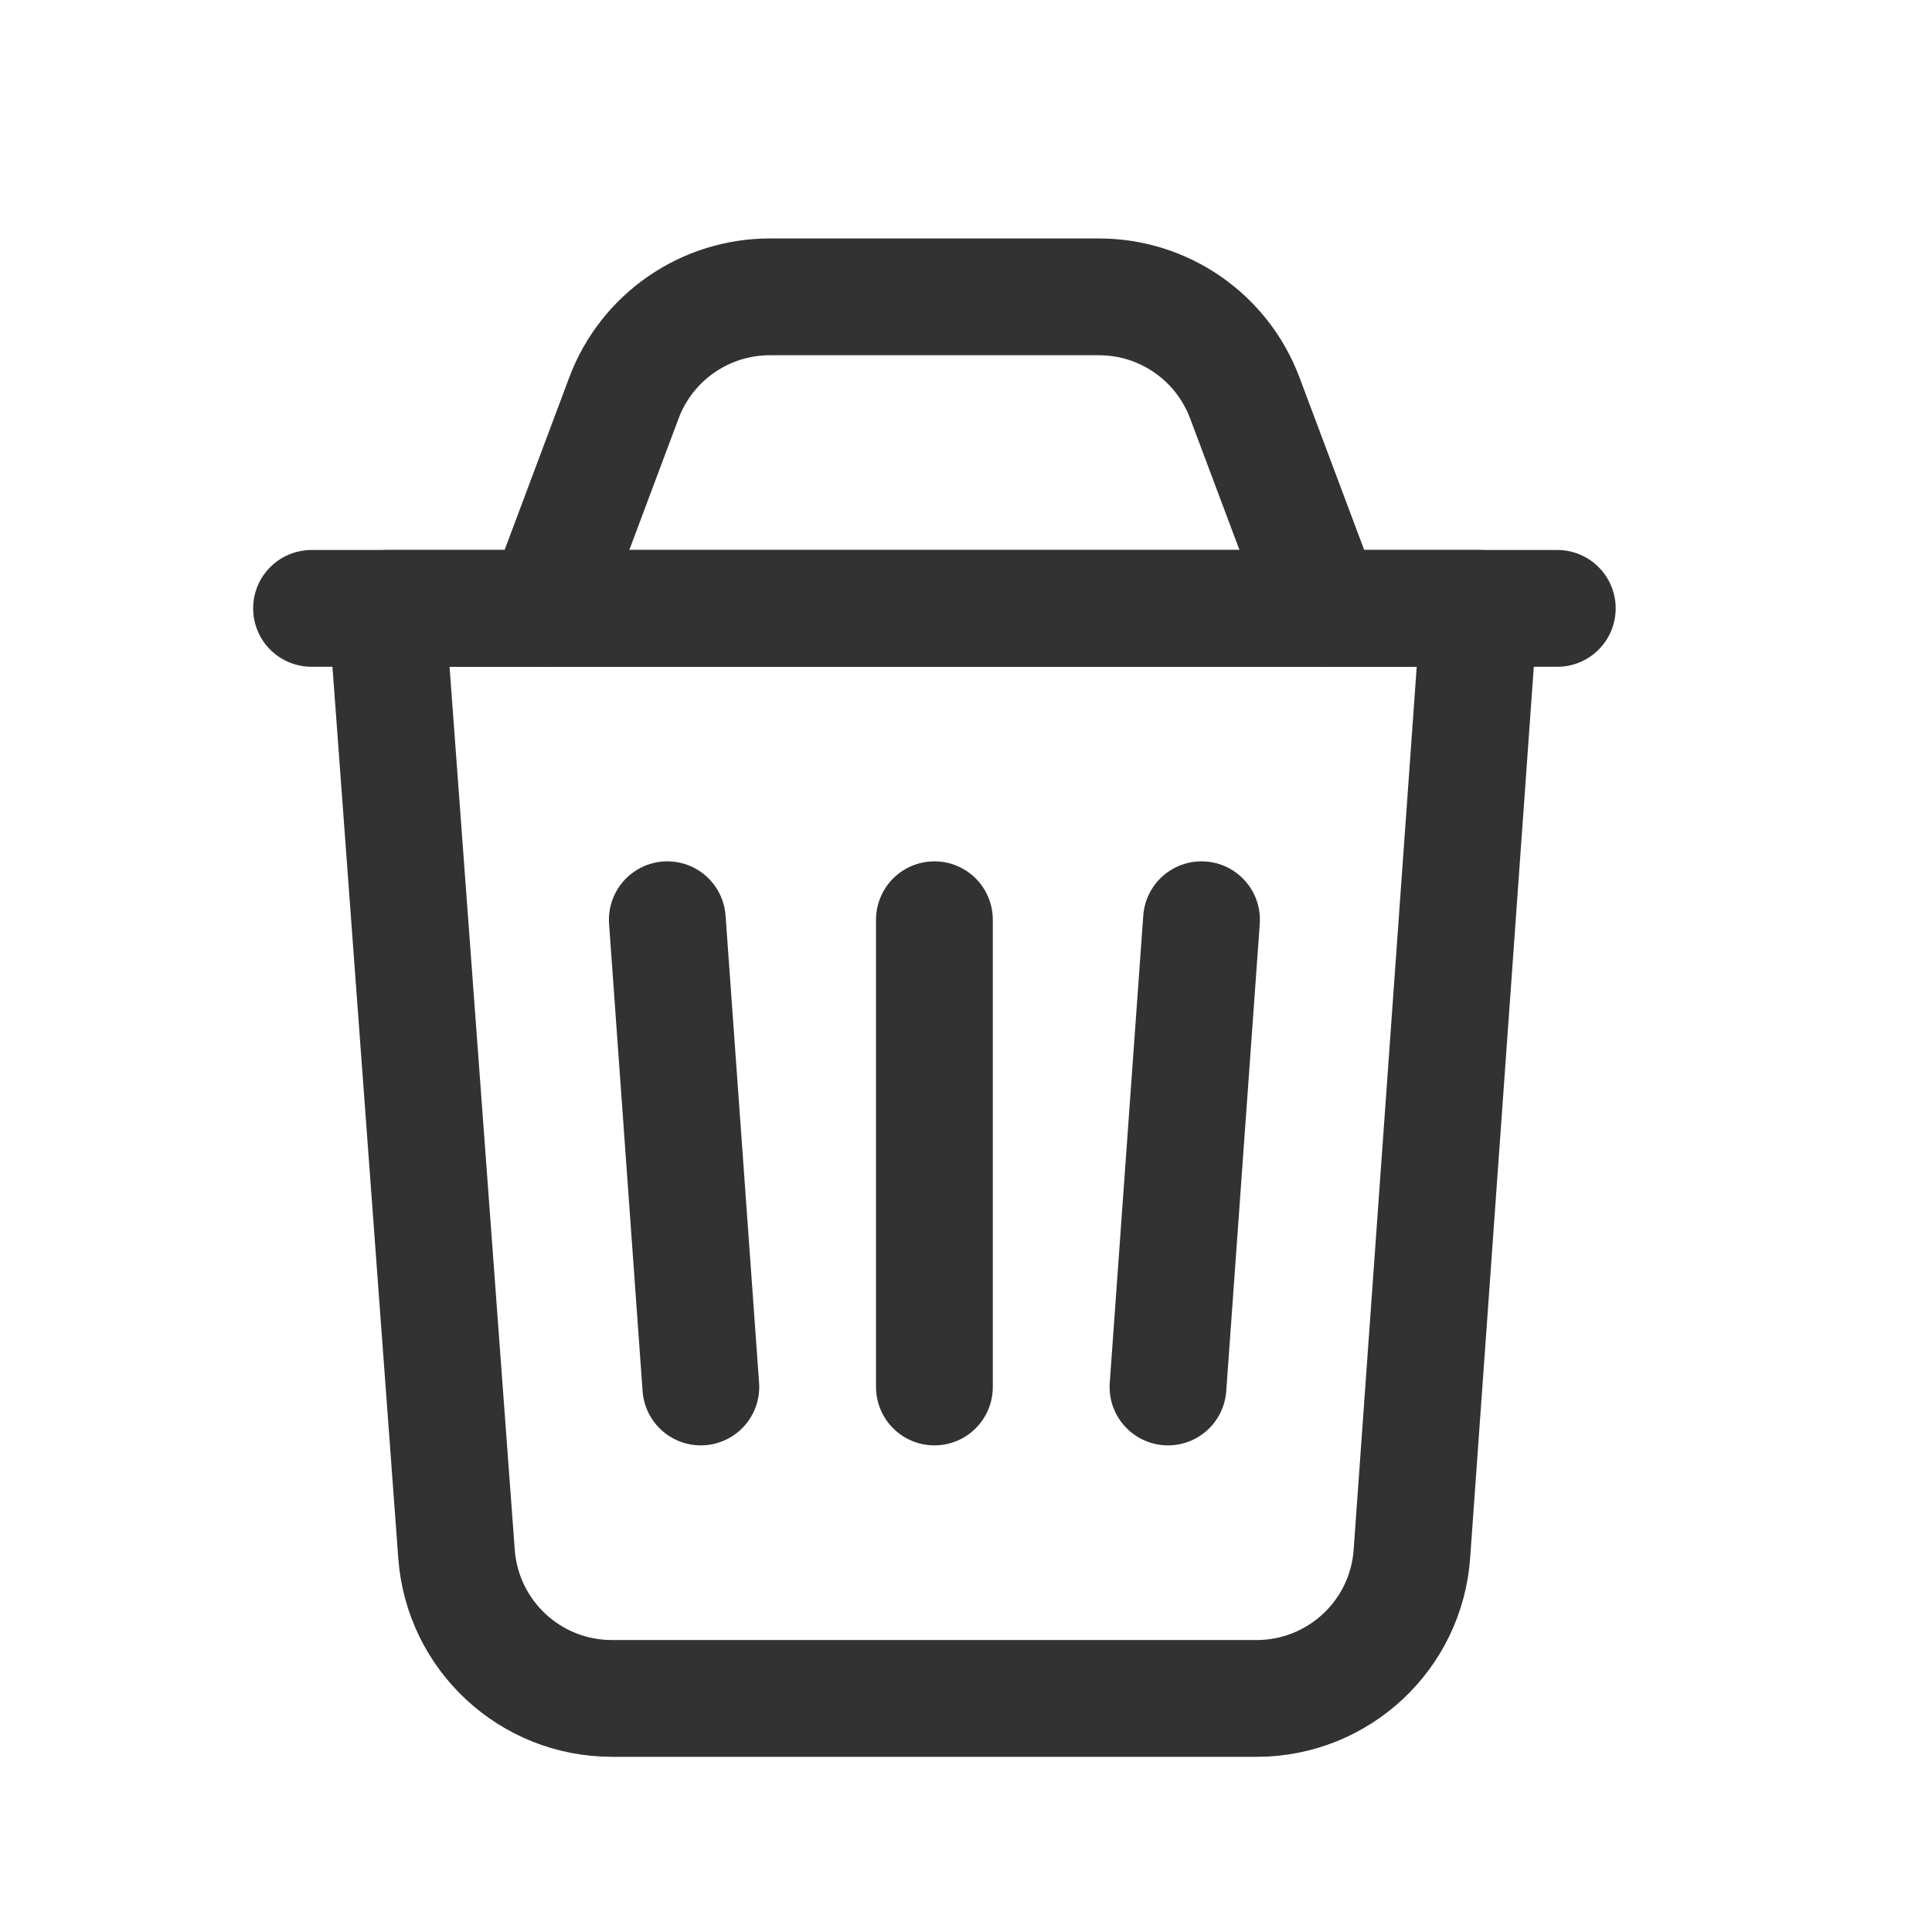
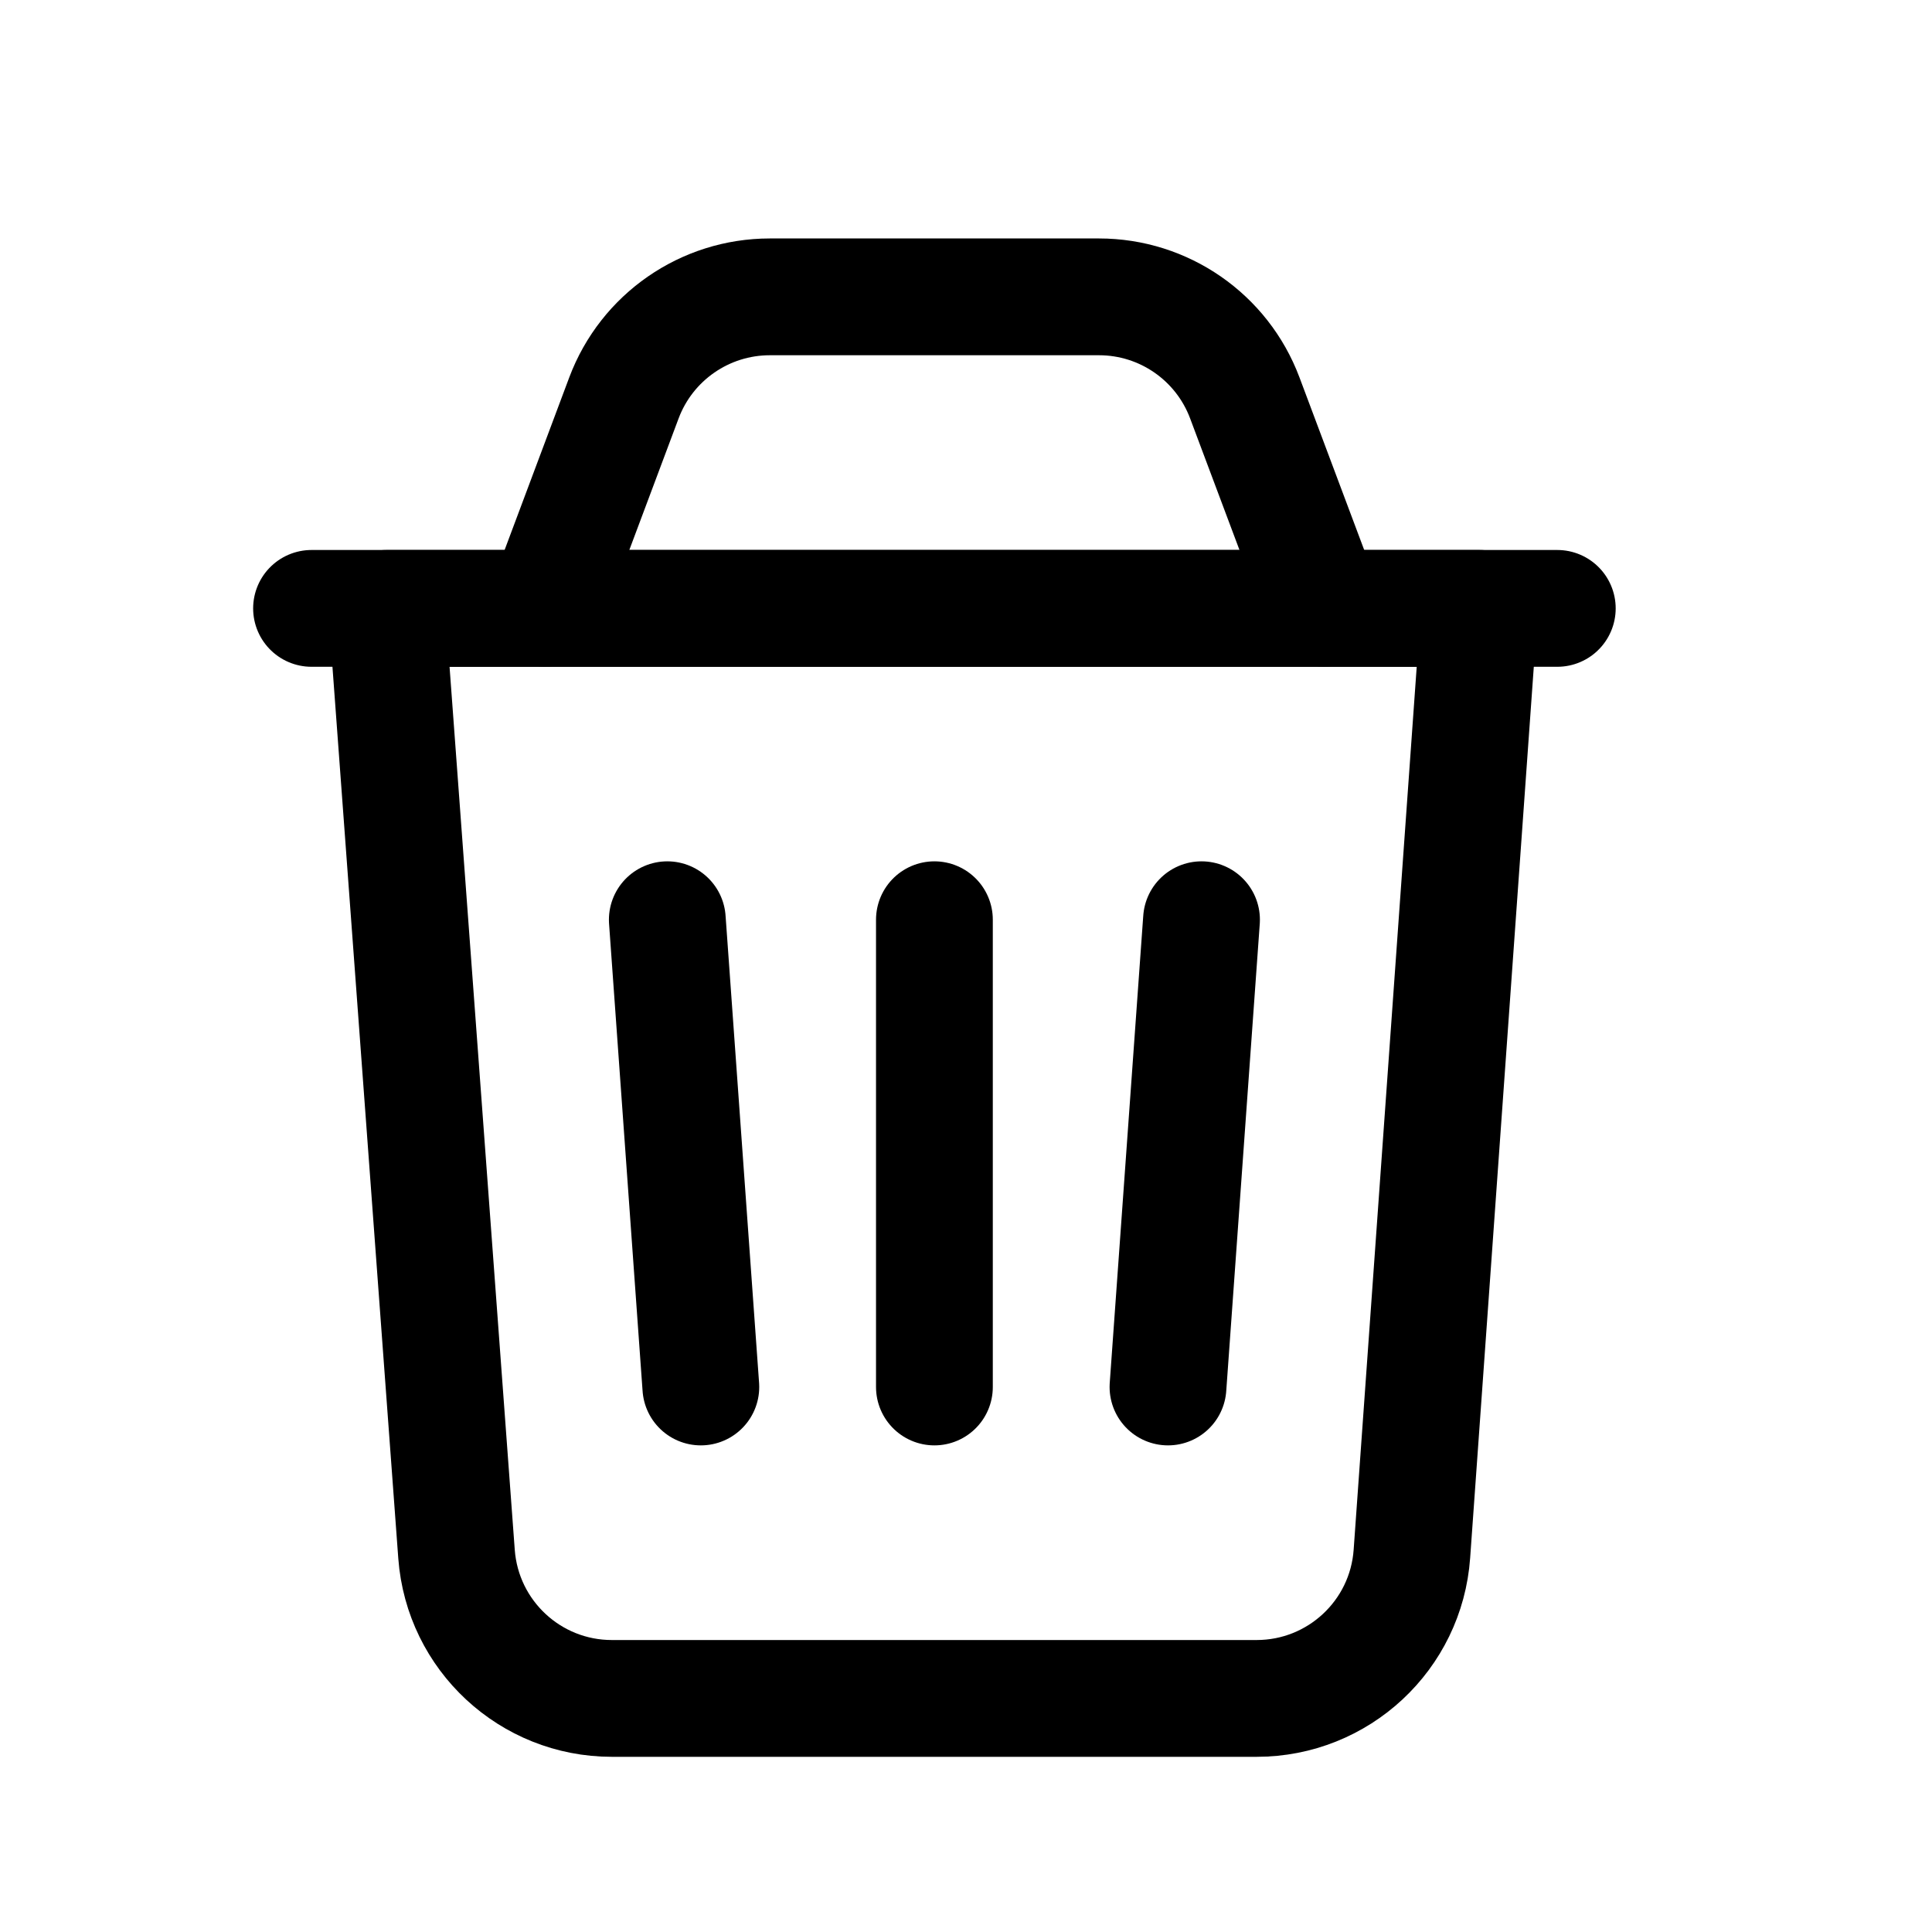
- <svg xmlns="http://www.w3.org/2000/svg" width="20" height="20" viewBox="0 0 20 20" fill="none">
-   <path fill-rule="evenodd" clip-rule="evenodd" d="M13.008 17.582H6.334C5.49 17.582 4.789 16.931 4.726 16.089L4.003 6.298H15.315L14.616 16.085C14.556 16.929 13.854 17.582 13.008 17.582V17.582Z" stroke="#323232" stroke-width="1.209" stroke-linecap="round" stroke-linejoin="round" />
-   <path d="M9.673 9.521V14.358" stroke="#323232" stroke-width="1.209" stroke-linecap="round" stroke-linejoin="round" />
-   <path d="M3.225 6.298H16.121" stroke="#323232" stroke-width="1.209" stroke-linecap="round" stroke-linejoin="round" />
-   <path d="M13.703 6.297L12.886 4.119C12.65 3.49 12.049 3.073 11.377 3.073H7.969C7.297 3.073 6.695 3.49 6.459 4.119L5.643 6.297" stroke="#323232" stroke-width="1.209" stroke-linecap="round" stroke-linejoin="round" />
-   <path d="M12.438 9.521L12.091 14.358" stroke="#323232" stroke-width="1.209" stroke-linecap="round" stroke-linejoin="round" />
-   <path d="M6.908 9.521L7.255 14.358" stroke="#323232" stroke-width="1.209" stroke-linecap="round" stroke-linejoin="round" />
+ <svg xmlns="http://www.w3.org/2000/svg" viewBox="0 0 20 20" fill="none">
+   <path fill-rule="evenodd" clip-rule="evenodd" d="M13.008 17.582H6.334C5.49 17.582 4.789 16.931 4.726 16.089L4.003 6.298H15.315L14.616 16.085C14.556 16.929 13.854 17.582 13.008 17.582V17.582Z" stroke="currentColor" stroke-width="1.209" stroke-linecap="round" stroke-linejoin="round" />
+   <path d="M9.673 9.521V14.358" stroke="currentColor" stroke-width="1.209" stroke-linecap="round" stroke-linejoin="round" />
+   <path d="M3.225 6.298H16.121" stroke="currentColor" stroke-width="1.209" stroke-linecap="round" stroke-linejoin="round" />
+   <path d="M13.703 6.297L12.886 4.119C12.65 3.49 12.049 3.073 11.377 3.073H7.969C7.297 3.073 6.695 3.49 6.459 4.119L5.643 6.297" stroke="currentColor" stroke-width="1.209" stroke-linecap="round" stroke-linejoin="round" />
+   <path d="M12.438 9.521L12.091 14.358" stroke="currentColor" stroke-width="1.209" stroke-linecap="round" stroke-linejoin="round" />
+   <path d="M6.908 9.521L7.255 14.358" stroke="currentColor" stroke-width="1.209" stroke-linecap="round" stroke-linejoin="round" />
</svg>
